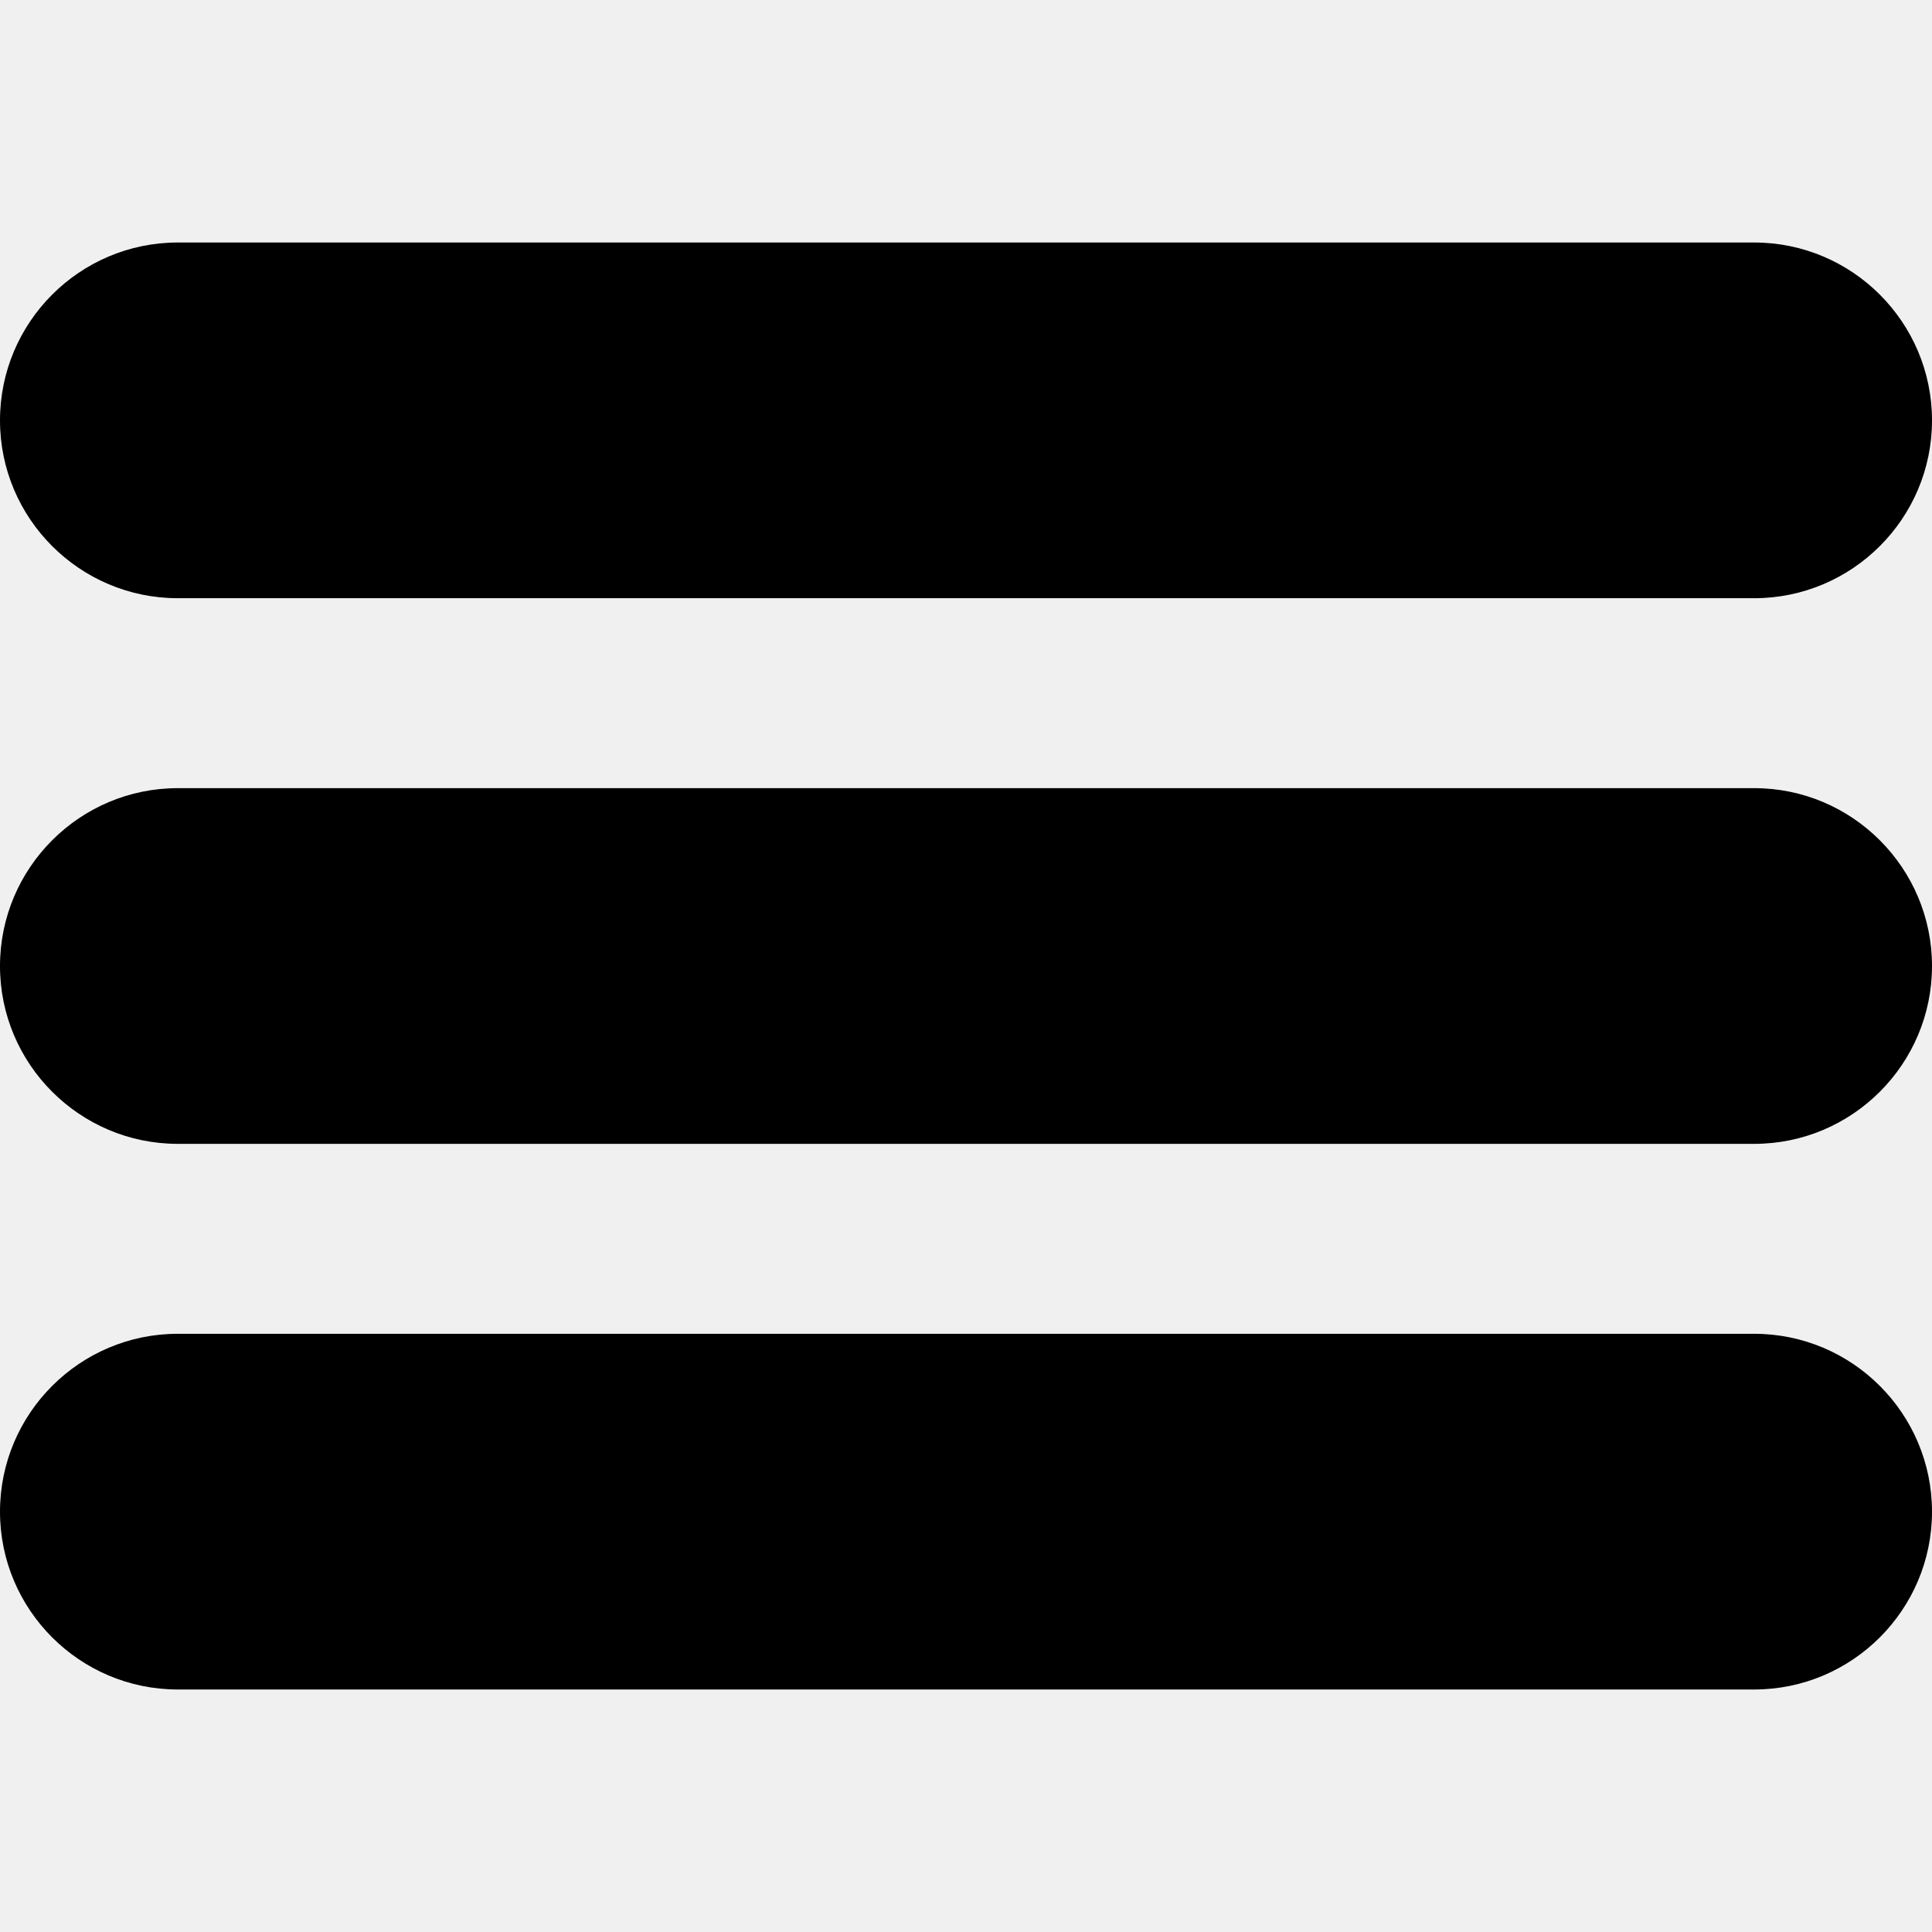
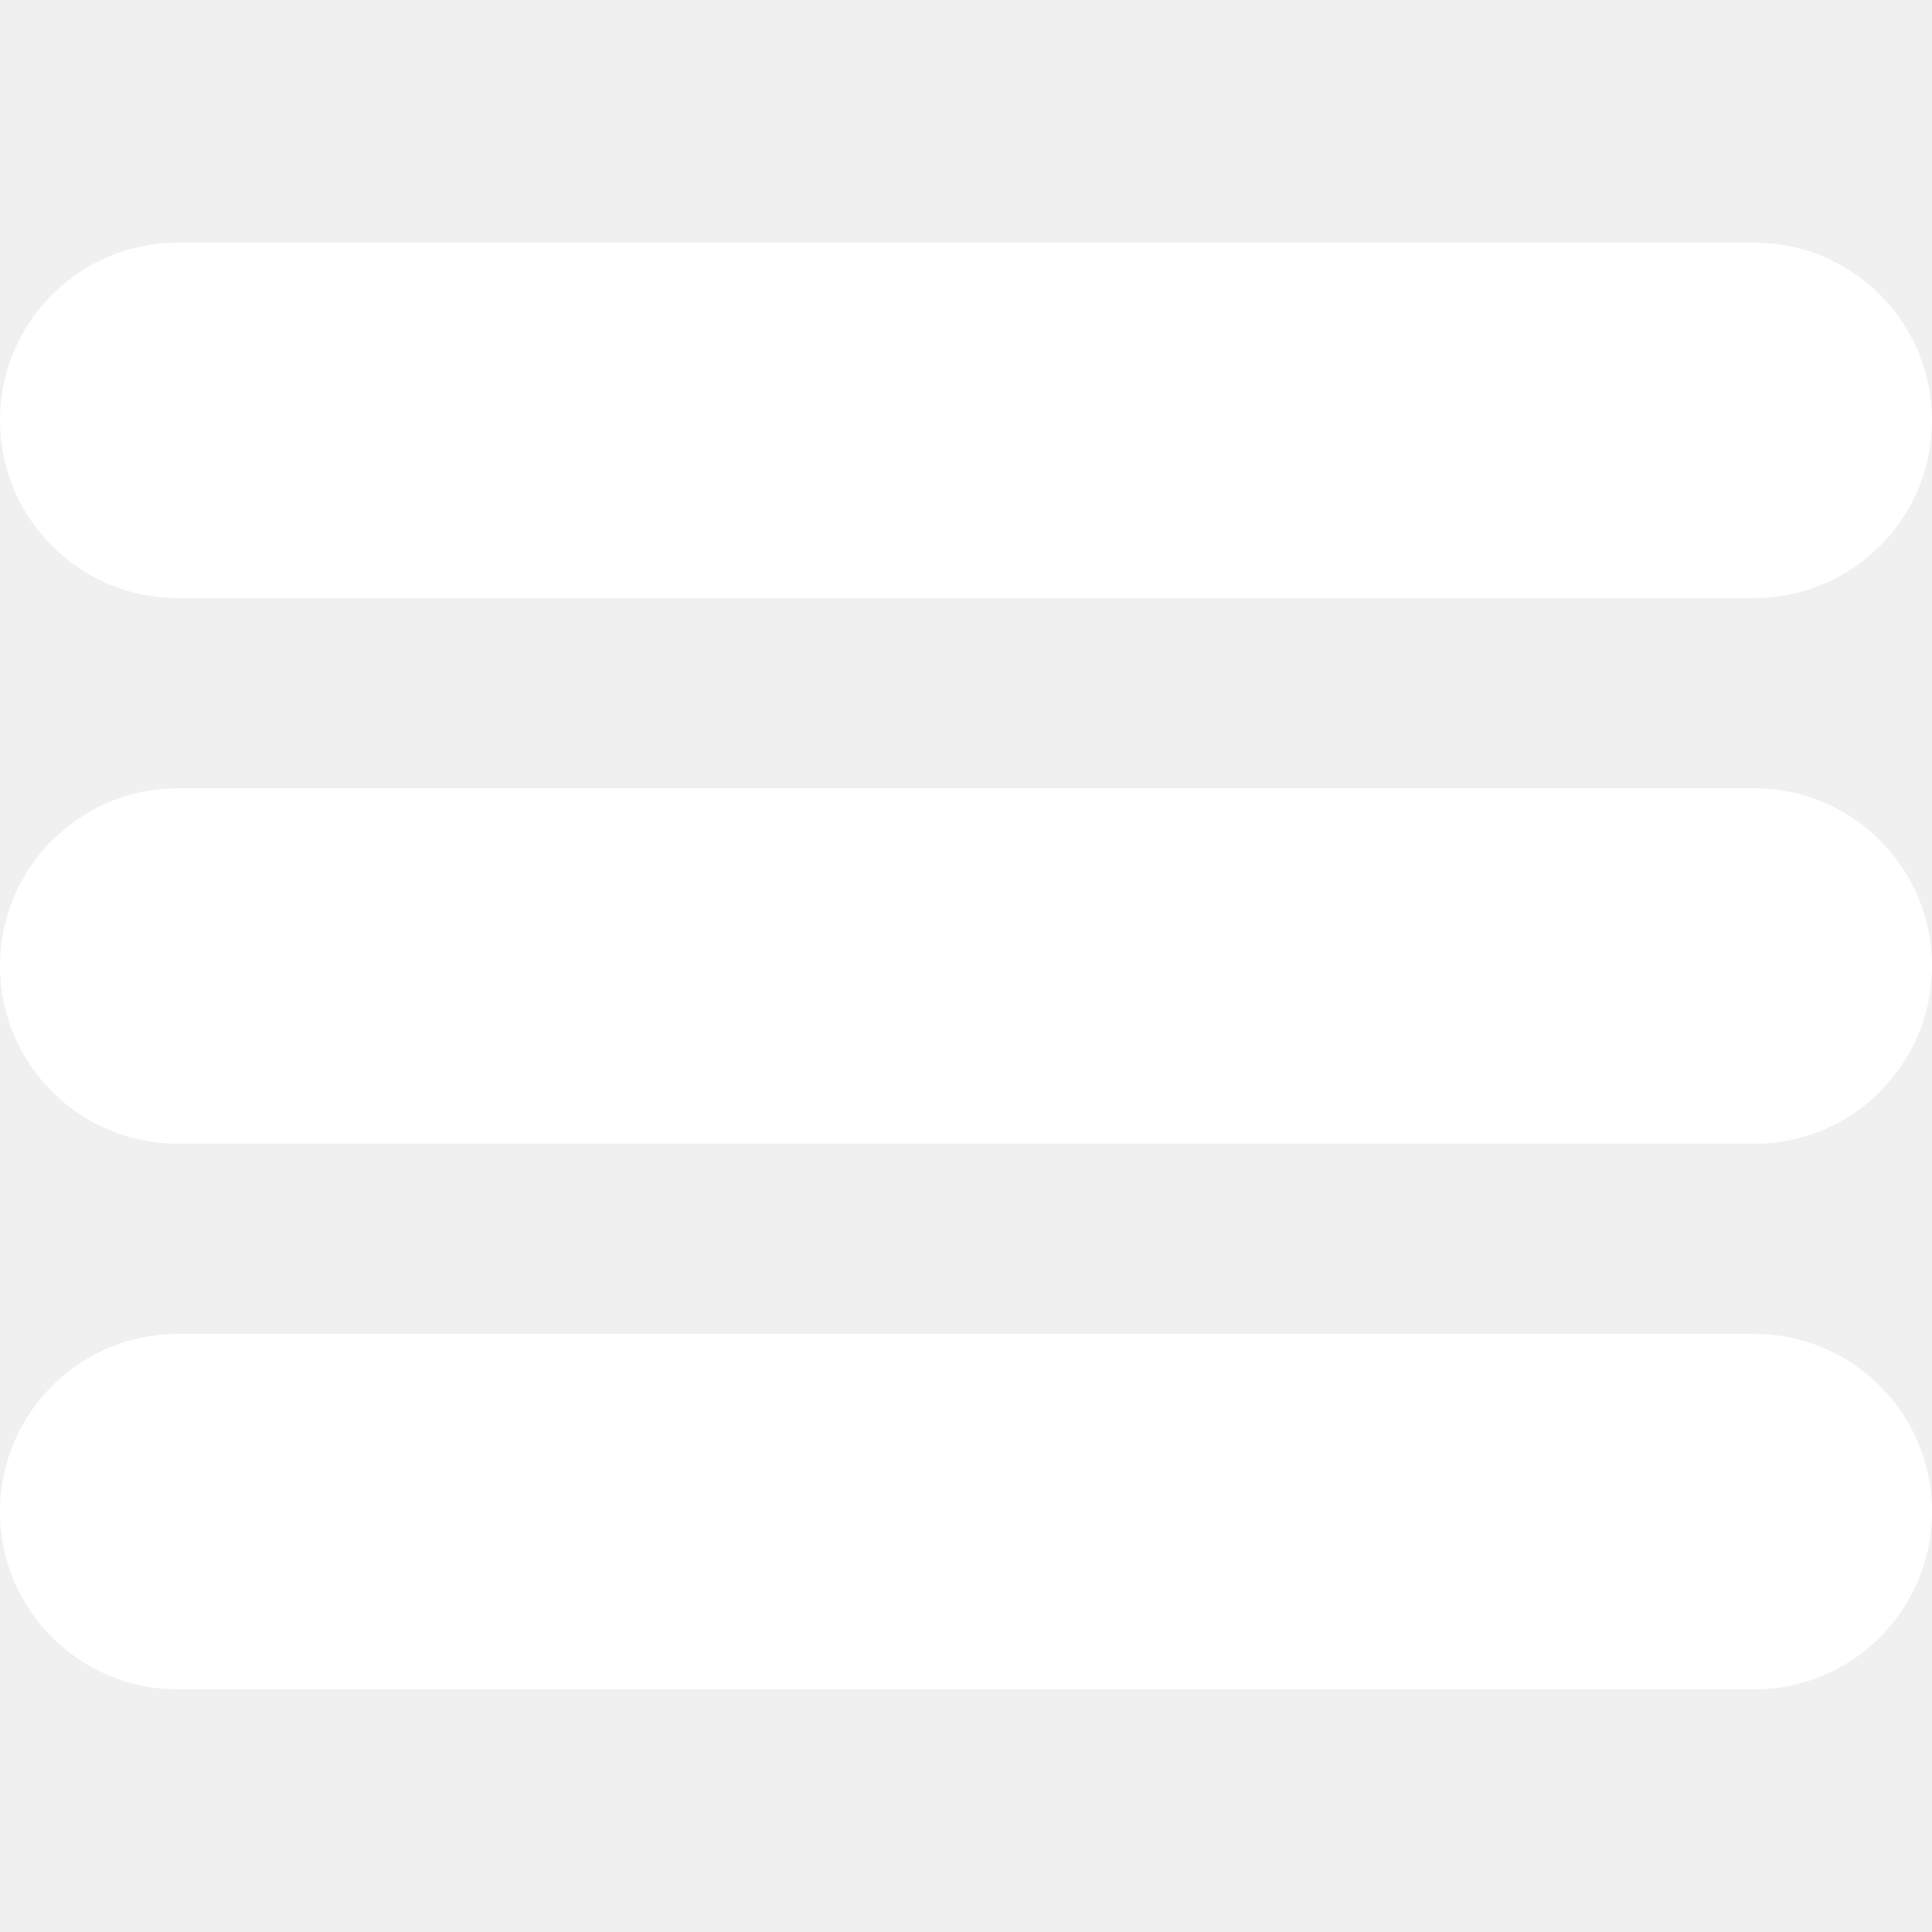
- <svg xmlns="http://www.w3.org/2000/svg" id="Layer_1" enable-background="new 0 0 512 512" height="512" viewBox="0 0 512 512" width="512">
-   <path d="m464.883 64.267h-417.766c-25.98 0-47.117 21.136-47.117 47.149 0 25.98 21.137 47.117 47.117 47.117h417.766c25.98 0 47.117-21.137 47.117-47.117 0-26.013-21.137-47.149-47.117-47.149z" />
-   <path d="m464.883 208.867h-417.766c-25.98 0-47.117 21.136-47.117 47.149 0 25.98 21.137 47.117 47.117 47.117h417.766c25.98 0 47.117-21.137 47.117-47.117 0-26.013-21.137-47.149-47.117-47.149z" />
-   <path d="m464.883 353.467h-417.766c-25.98 0-47.117 21.137-47.117 47.149 0 25.98 21.137 47.117 47.117 47.117h417.766c25.98 0 47.117-21.137 47.117-47.117 0-26.012-21.137-47.149-47.117-47.149z" />
+ <svg xmlns="http://www.w3.org/2000/svg" version="1.1" id="Layer_1" x="0px" y="0px" viewBox="0 0 512 512" style="enable-background:new 0 0 512 512;" xml:space="preserve">
+   <style type="text/css">
+ 	.st0{fill:#FFFFFF;}
+ </style>
+   <path class="st0" d="M464.9,64.3H47.1C21.1,64.3,0,85.4,0,111.4c0,26,21.1,47.1,47.1,47.1h417.8c26,0,47.1-21.1,47.1-47.1  C512,85.4,490.9,64.3,464.9,64.3z" />
+   <path class="st0" d="M464.9,208.9H47.1C21.1,208.9,0,230,0,256c0,26,21.1,47.1,47.1,47.1h417.8c26,0,47.1-21.1,47.1-47.1  C512,230,490.9,208.9,464.9,208.9L464.9,208.9z" />
+   <path class="st0" d="M464.9,353.5H47.1c-26,0-47.1,21.1-47.1,47.1c0,26,21.1,47.1,47.1,47.1h417.8c26,0,47.1-21.1,47.1-47.1  C512,374.6,490.9,353.5,464.9,353.5z" />
</svg>
